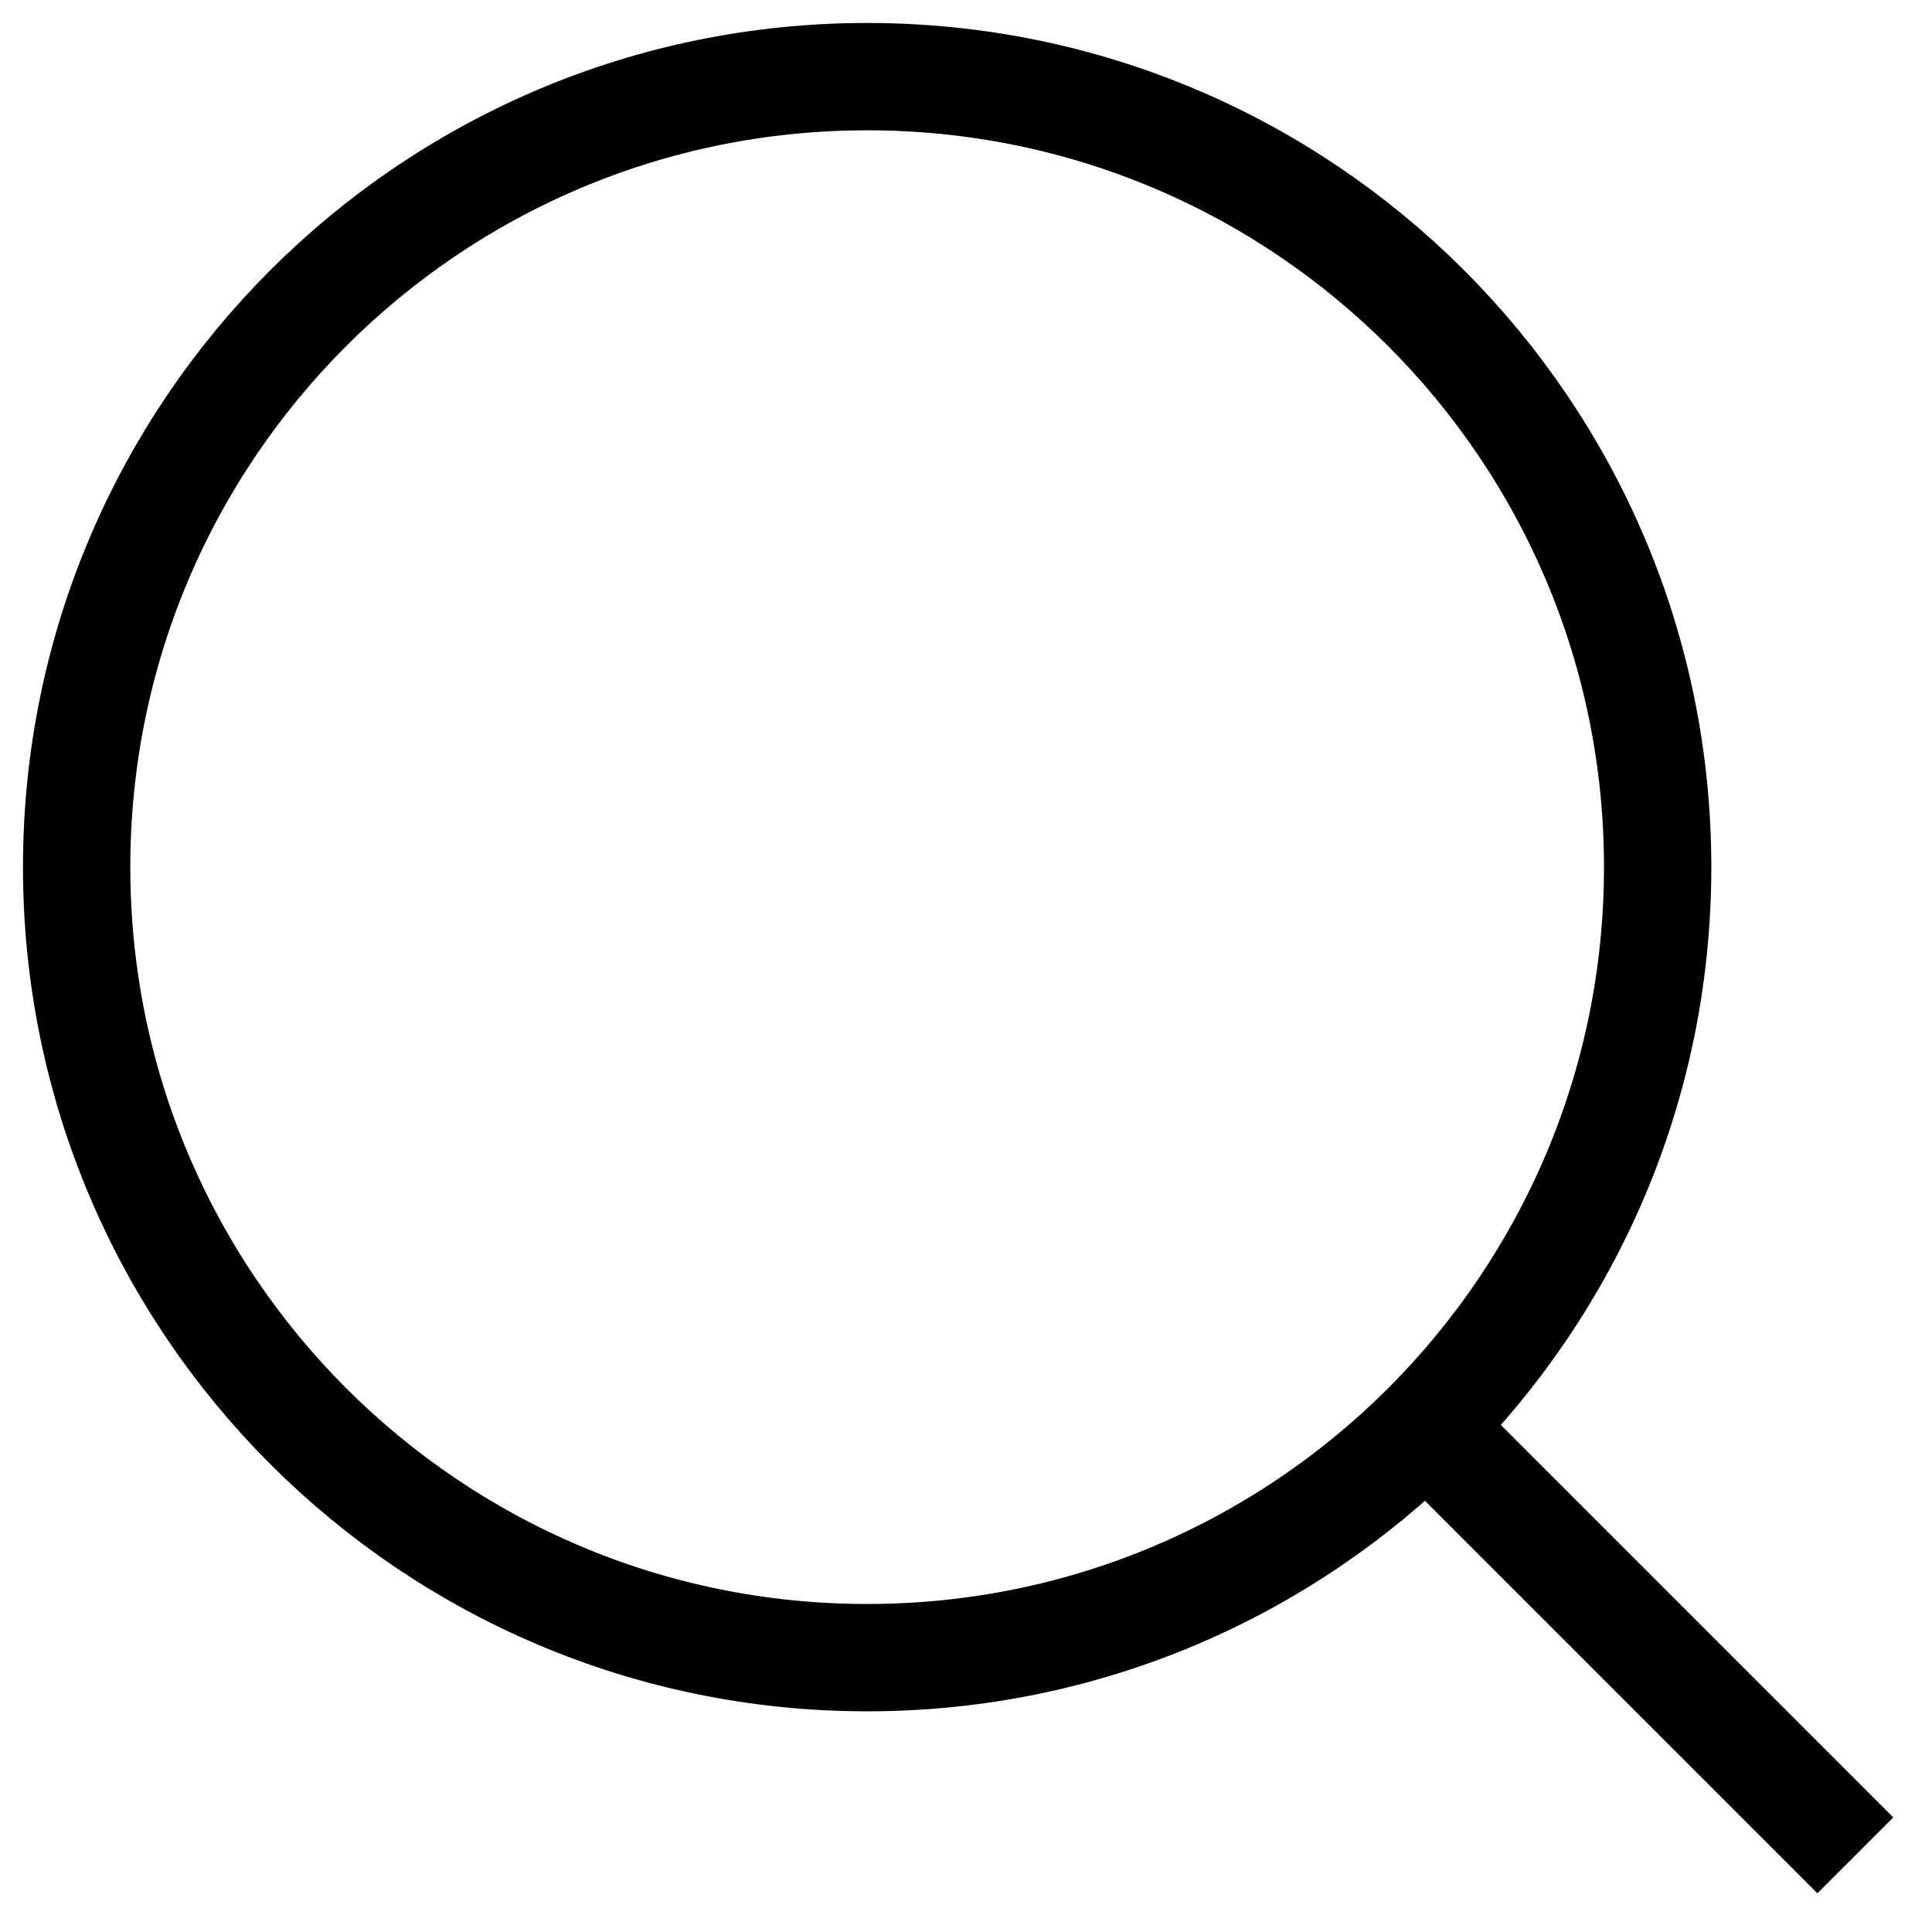
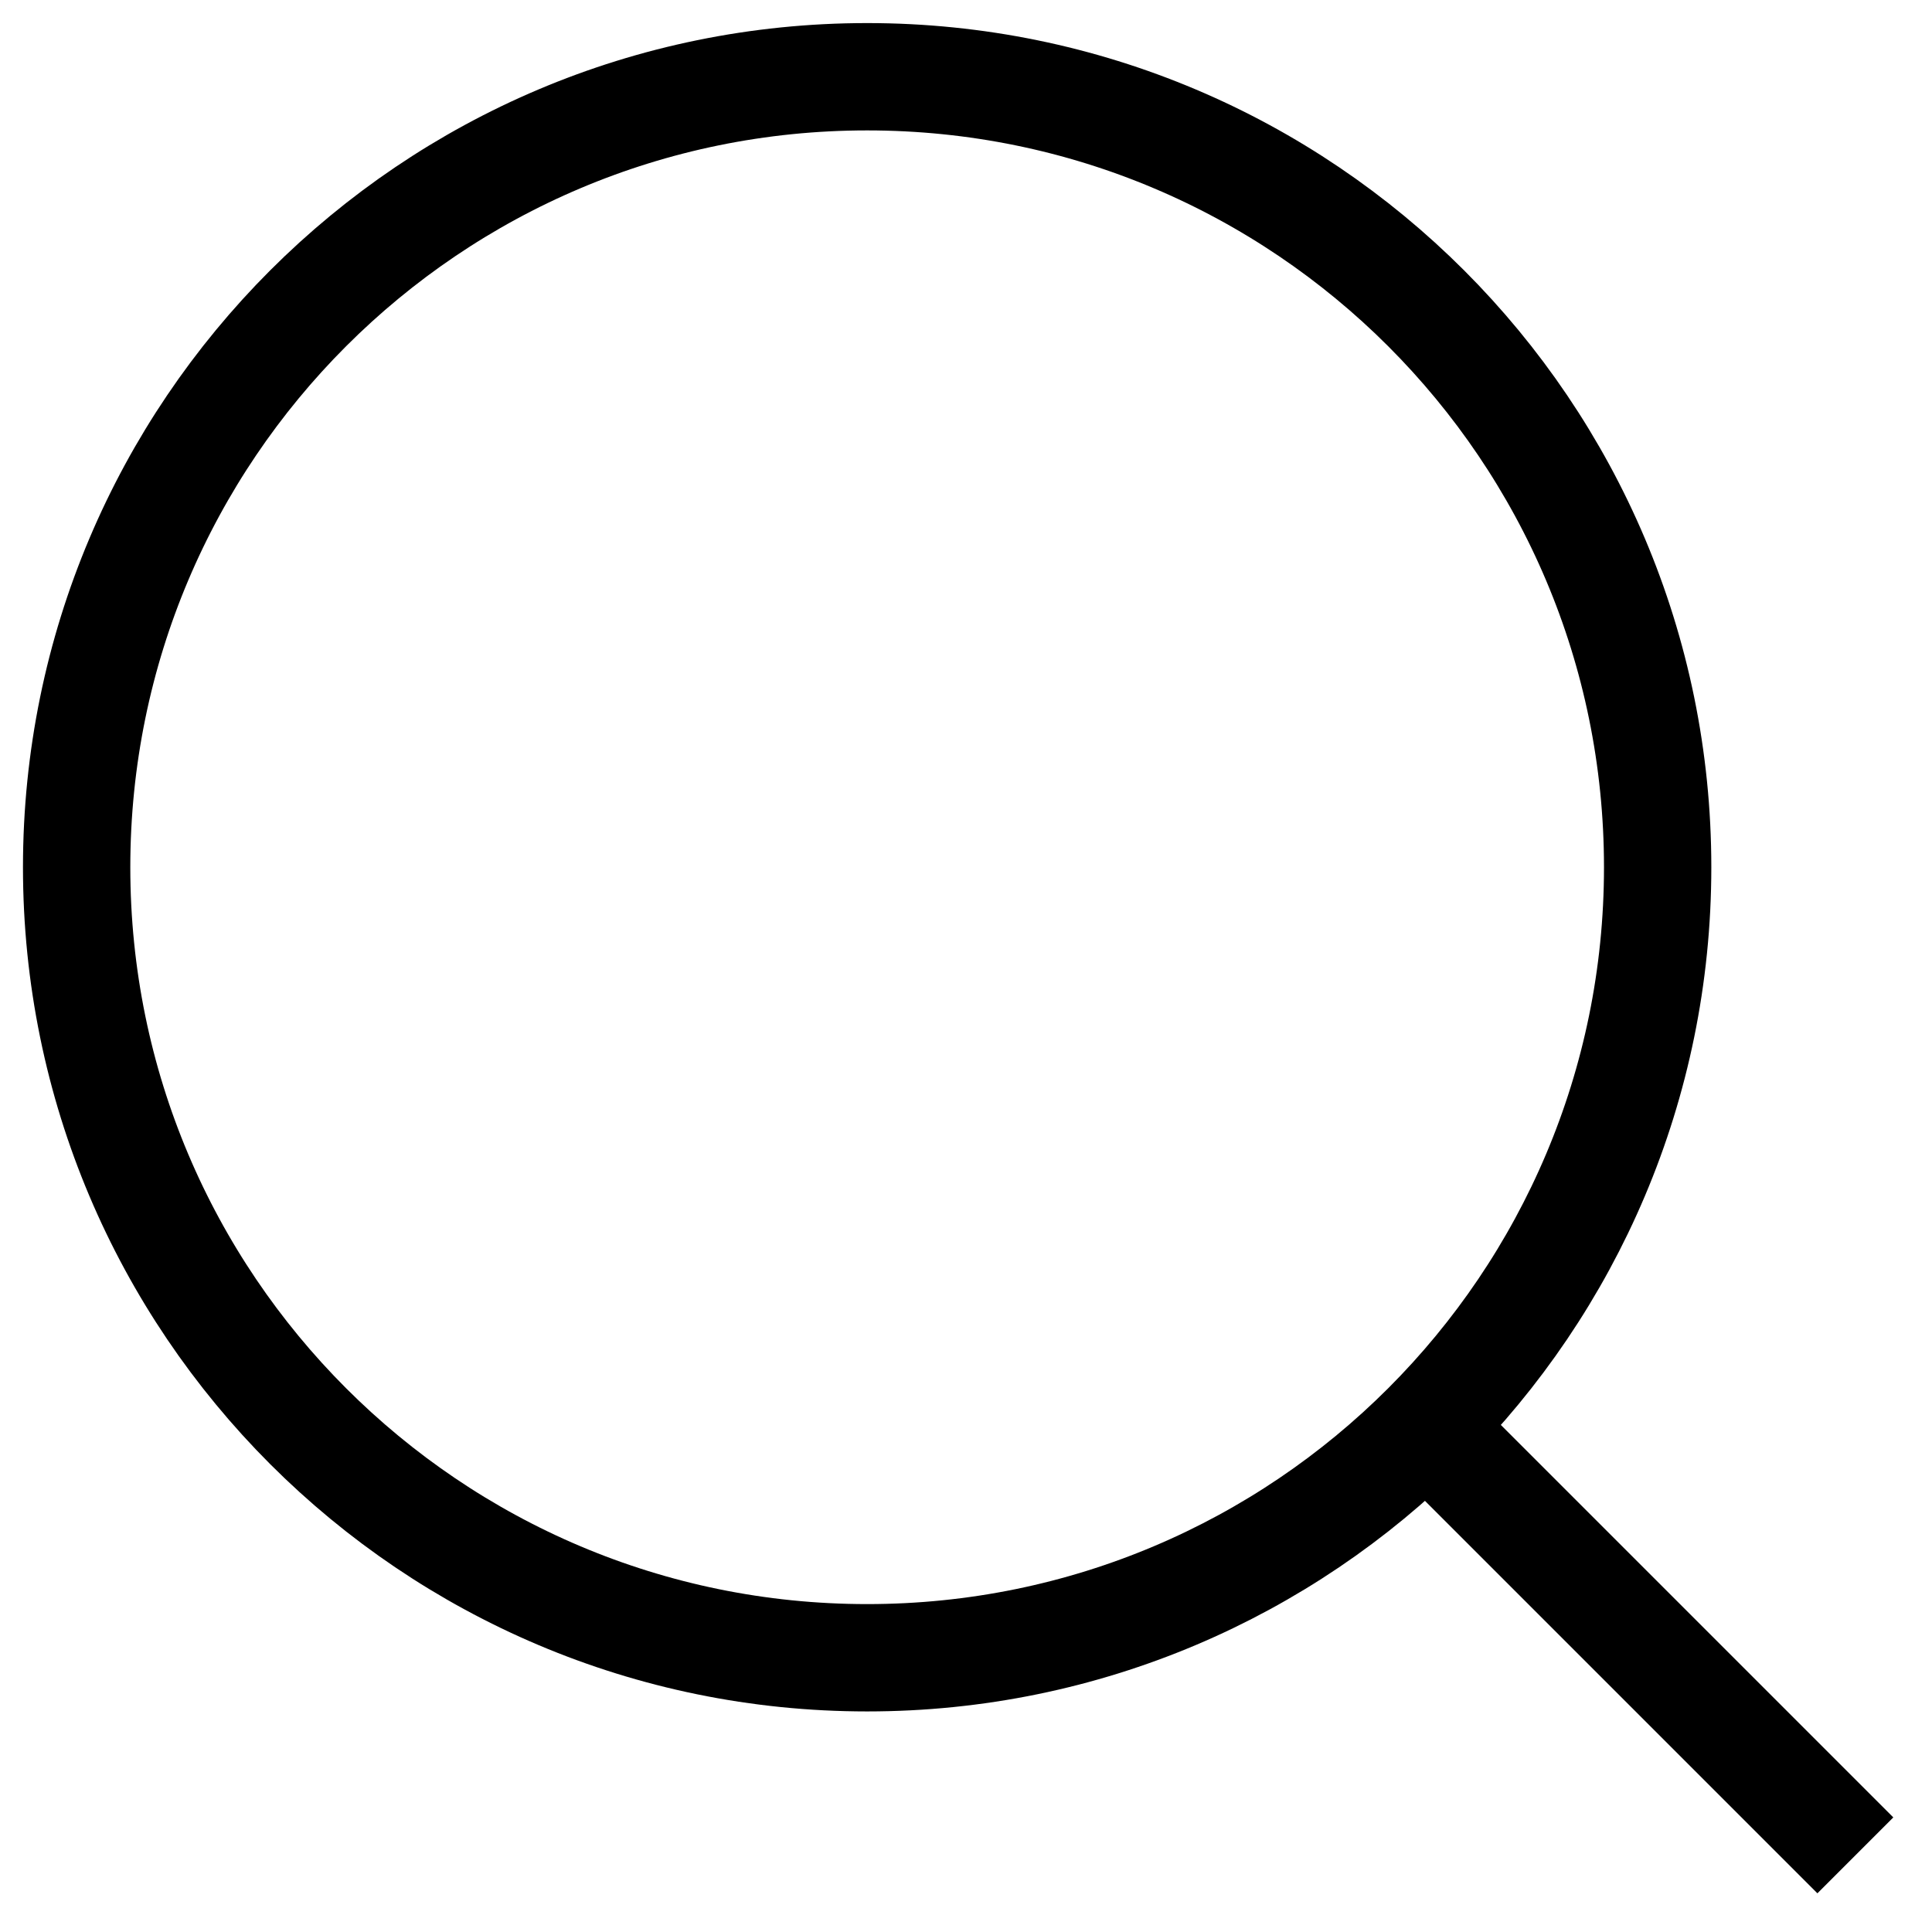
- <svg xmlns="http://www.w3.org/2000/svg" width="18" height="18" viewBox="0 0 18 18" fill="none">
-   <path d="M13.603 13.603L17.286 17.286" stroke="black" stroke-linejoin="round" />
-   <path d="M15.444 8.079C15.444 12.147 12.147 15.444 8.079 15.444C4.012 15.444 0.714 12.147 0.714 8.079C0.714 4.012 4.012 0.714 8.079 0.714C12.147 0.714 15.444 4.012 15.444 8.079Z" stroke="black" />
+ <svg xmlns="http://www.w3.org/2000/svg" width="18" height="18" fill="none">
+   <path d="M13.603 13.603l3.683 3.683" stroke="#000" stroke-linejoin="round" />
+   <path d="M15.444 8.08a7.365 7.365 0 11-14.73 0 7.365 7.365 0 0114.73 0z" stroke="#000" />
</svg>
